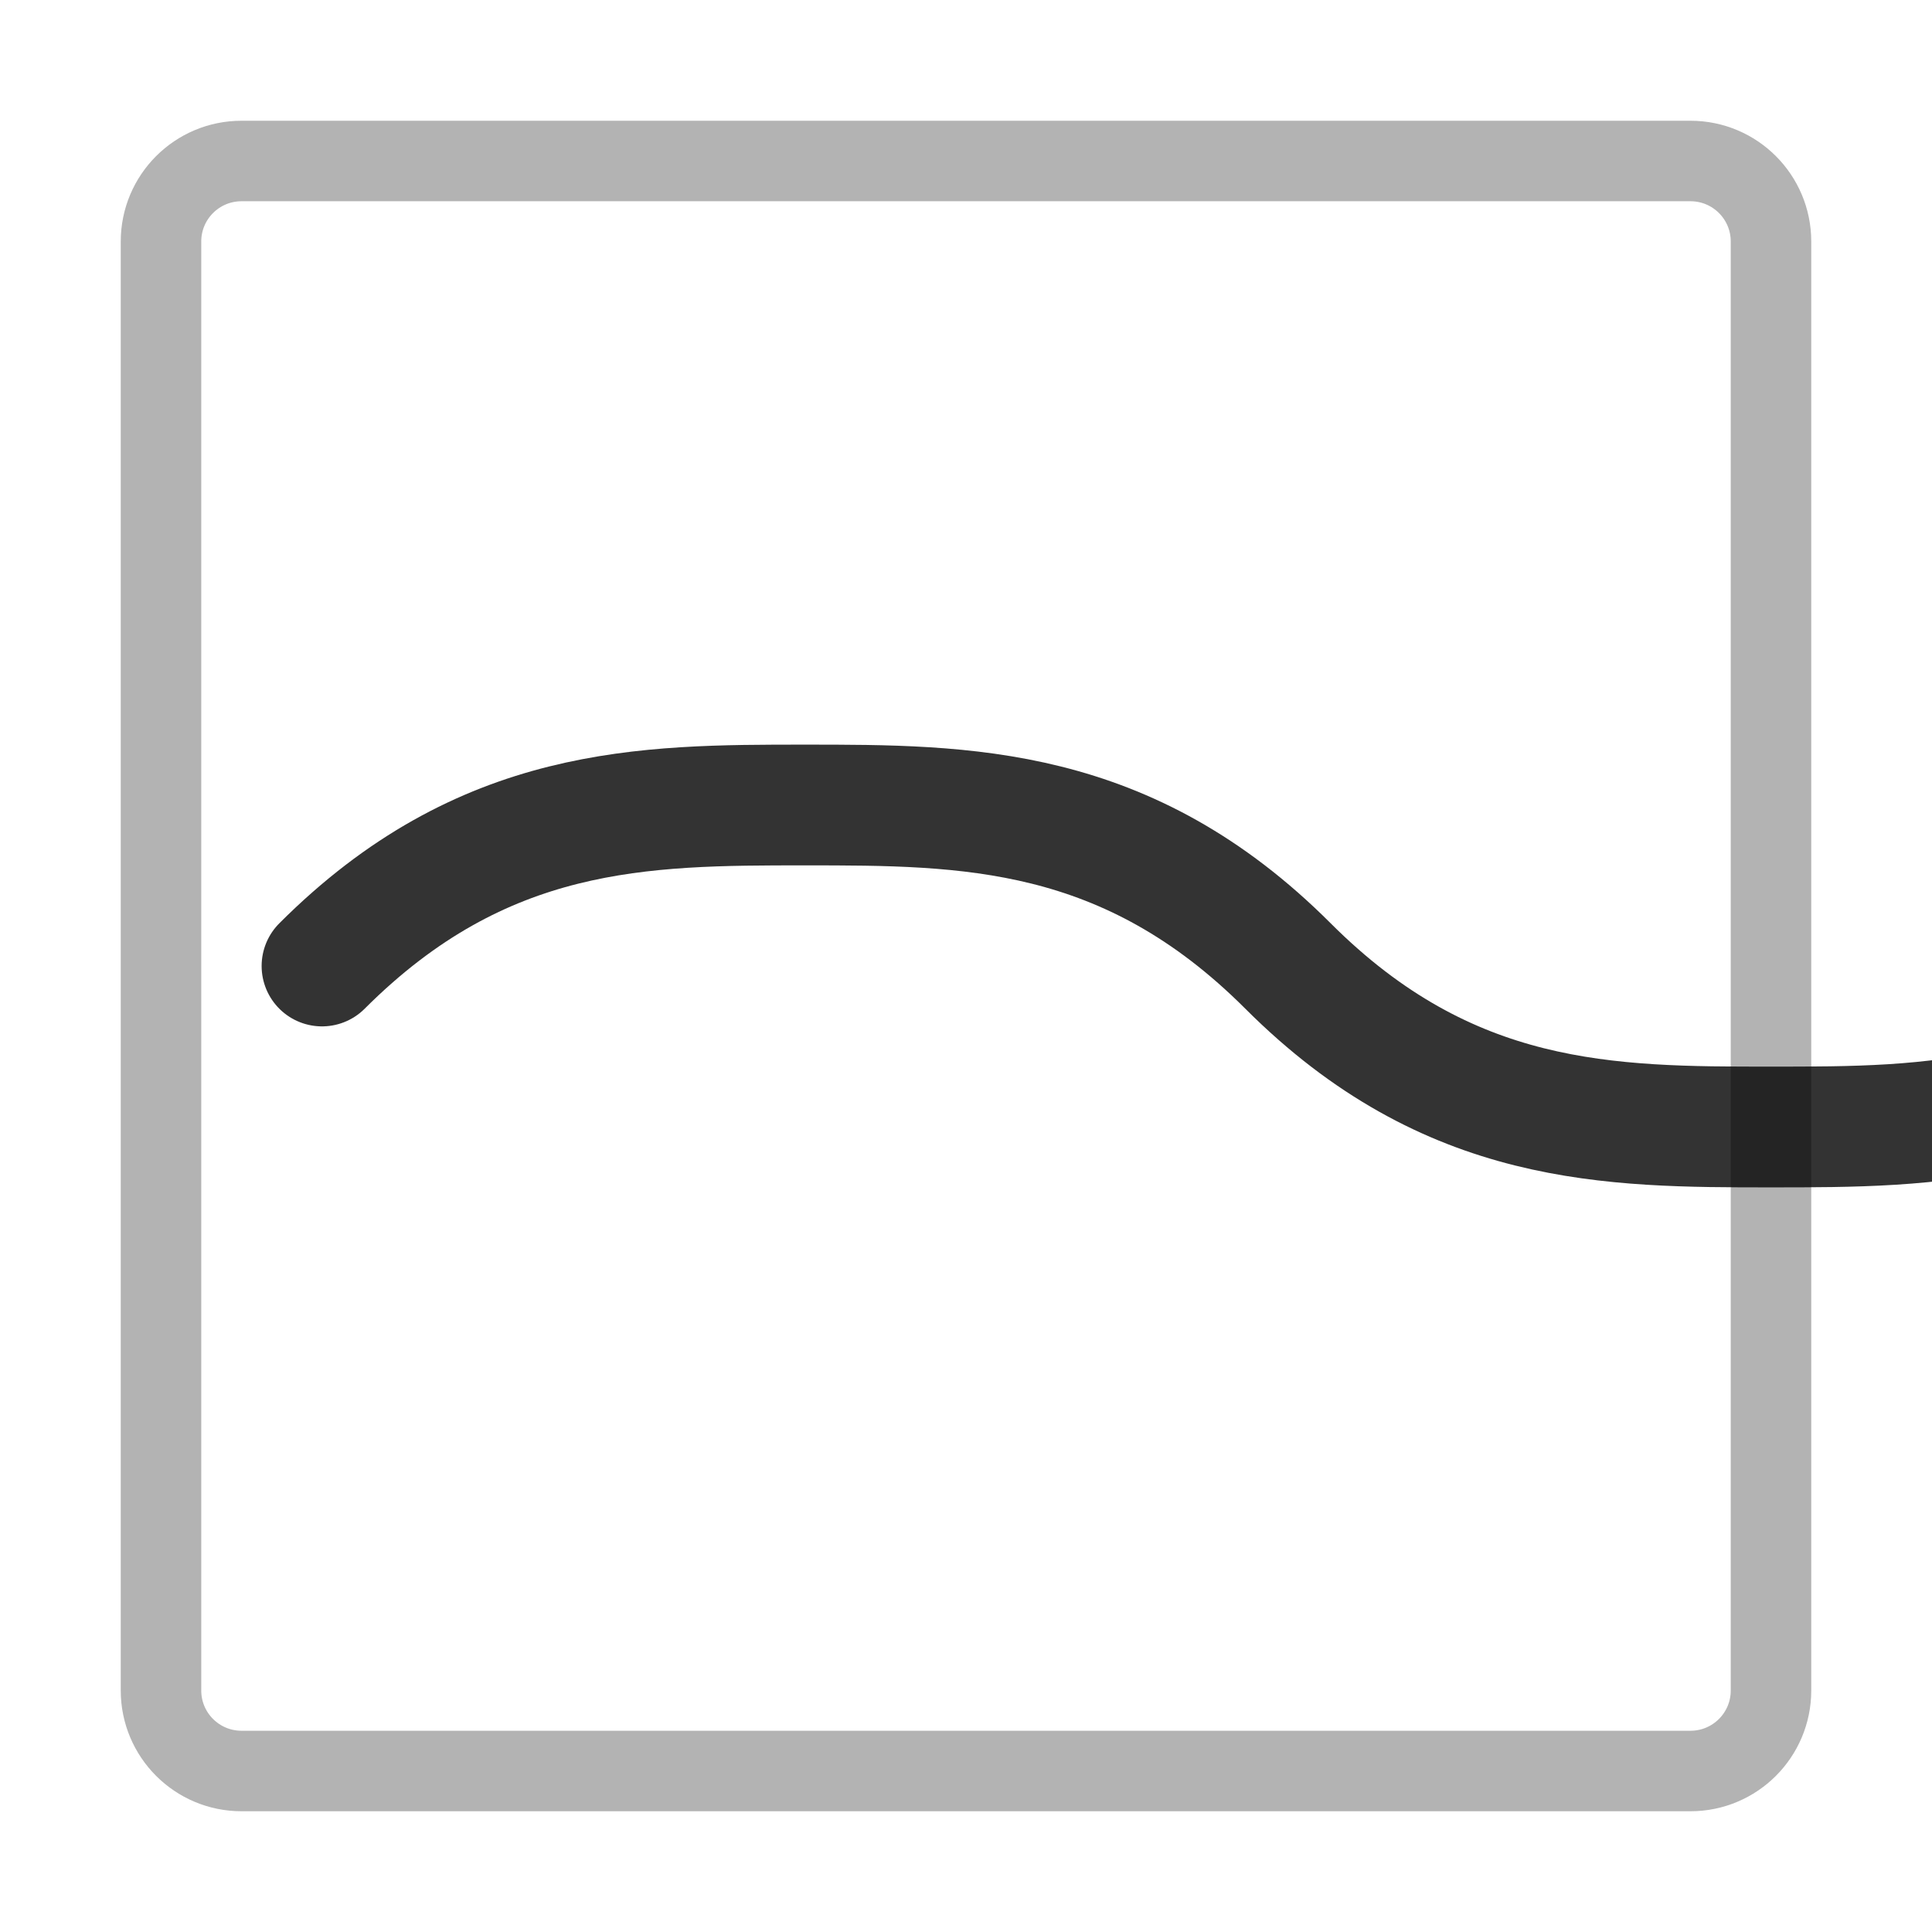
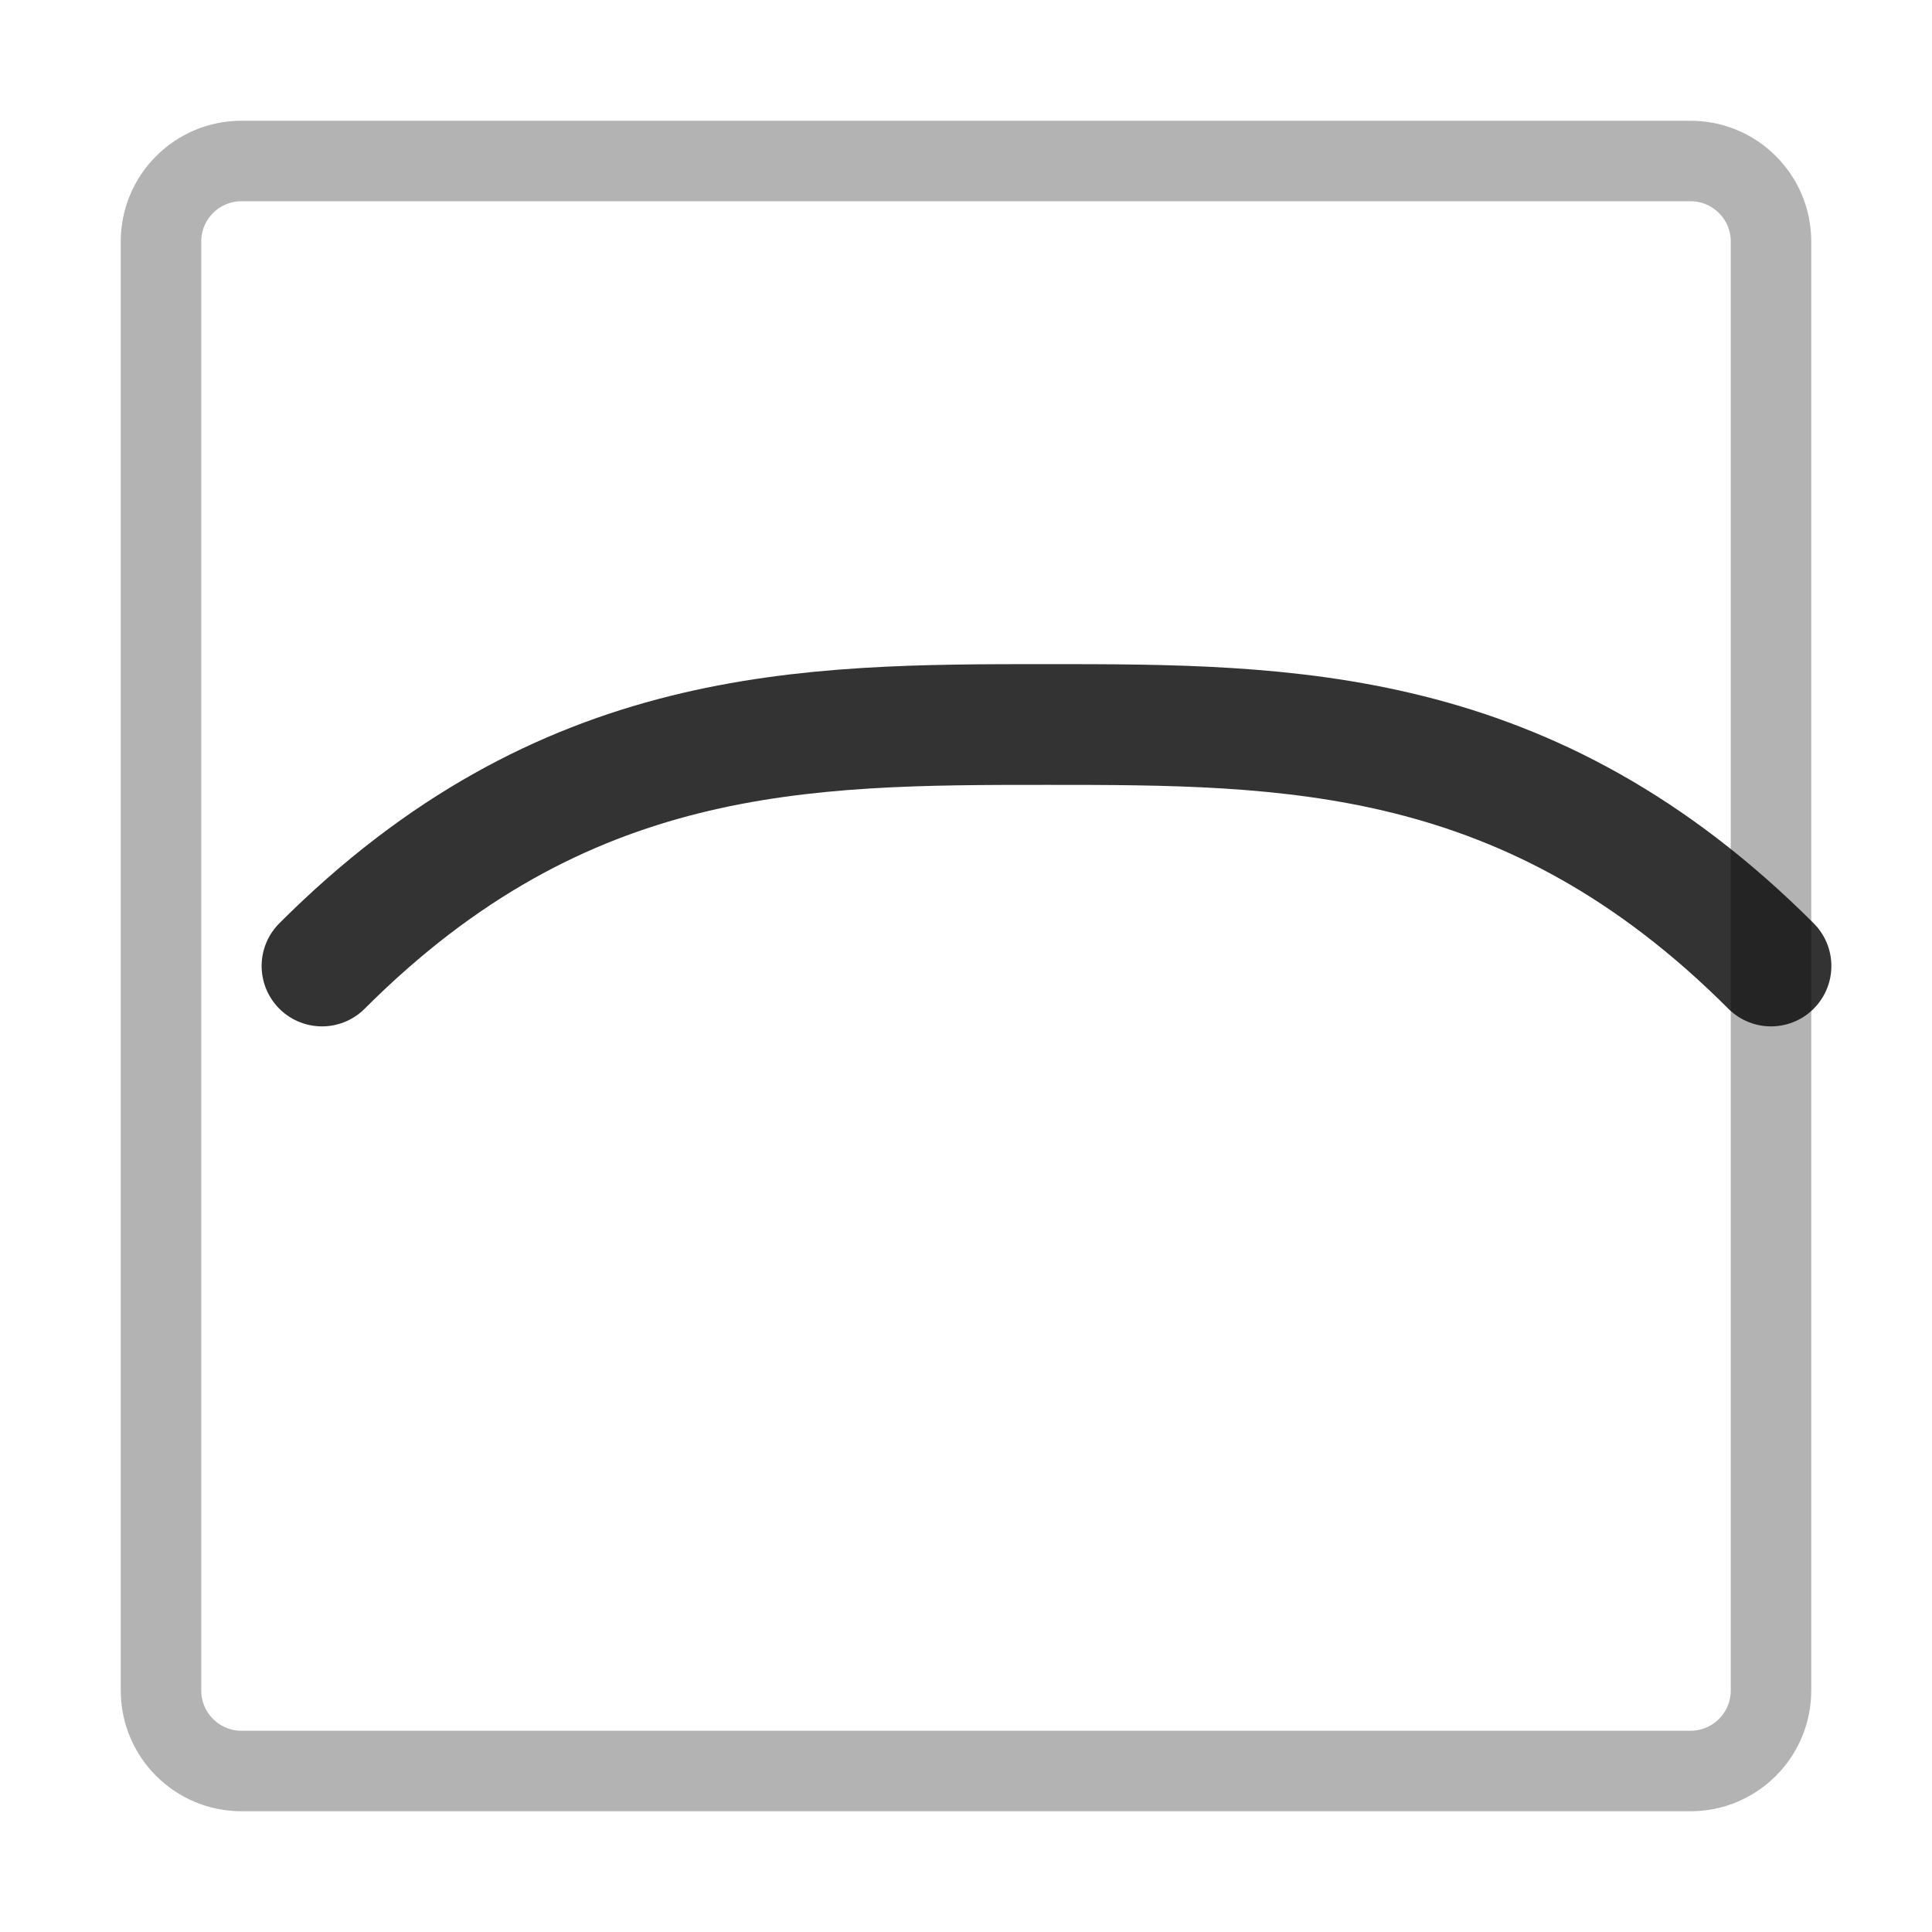
<svg width="24" height="24" viewBox="0 0 24 24" fill="none" stroke="currentColor" stroke-width="1.5" stroke-linecap="round" stroke-linejoin="round">
  <rect x="2" y="2" width="20" height="20" rx="1" stroke-width="1" opacity="0.3" />
-   <path d="M4 12c2-2 4-2 6-2s4 0 6 2 4 2 6 2 4 0 6-2" opacity="0.8" />
+   <path d="M4 12c3-3 6-3 9-3s6 0 9 3" opacity="0.8" />
</svg>
